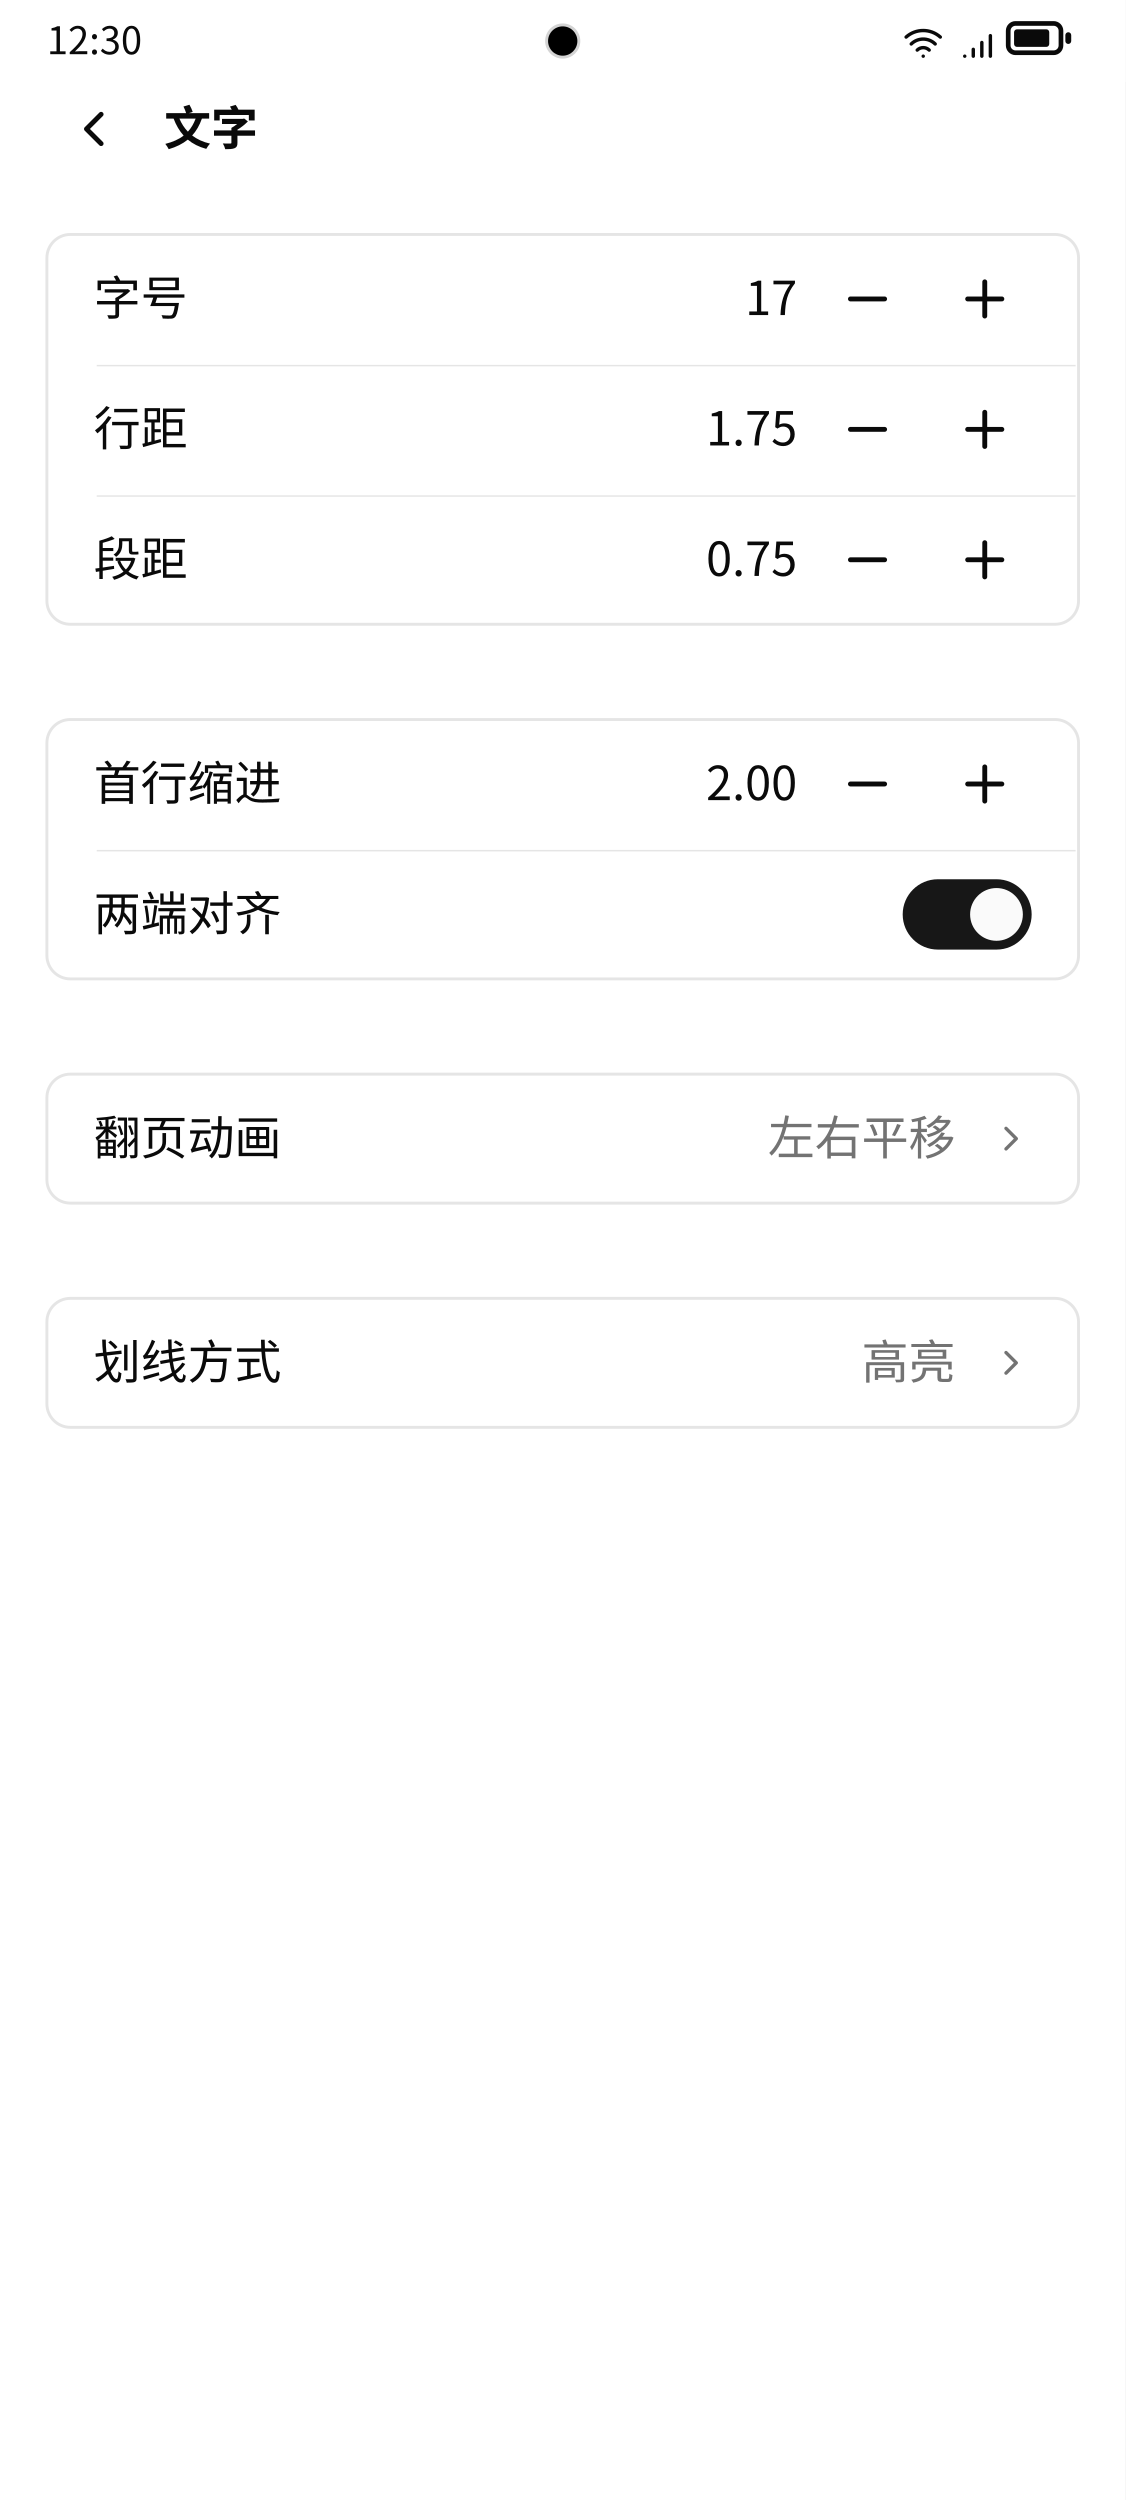
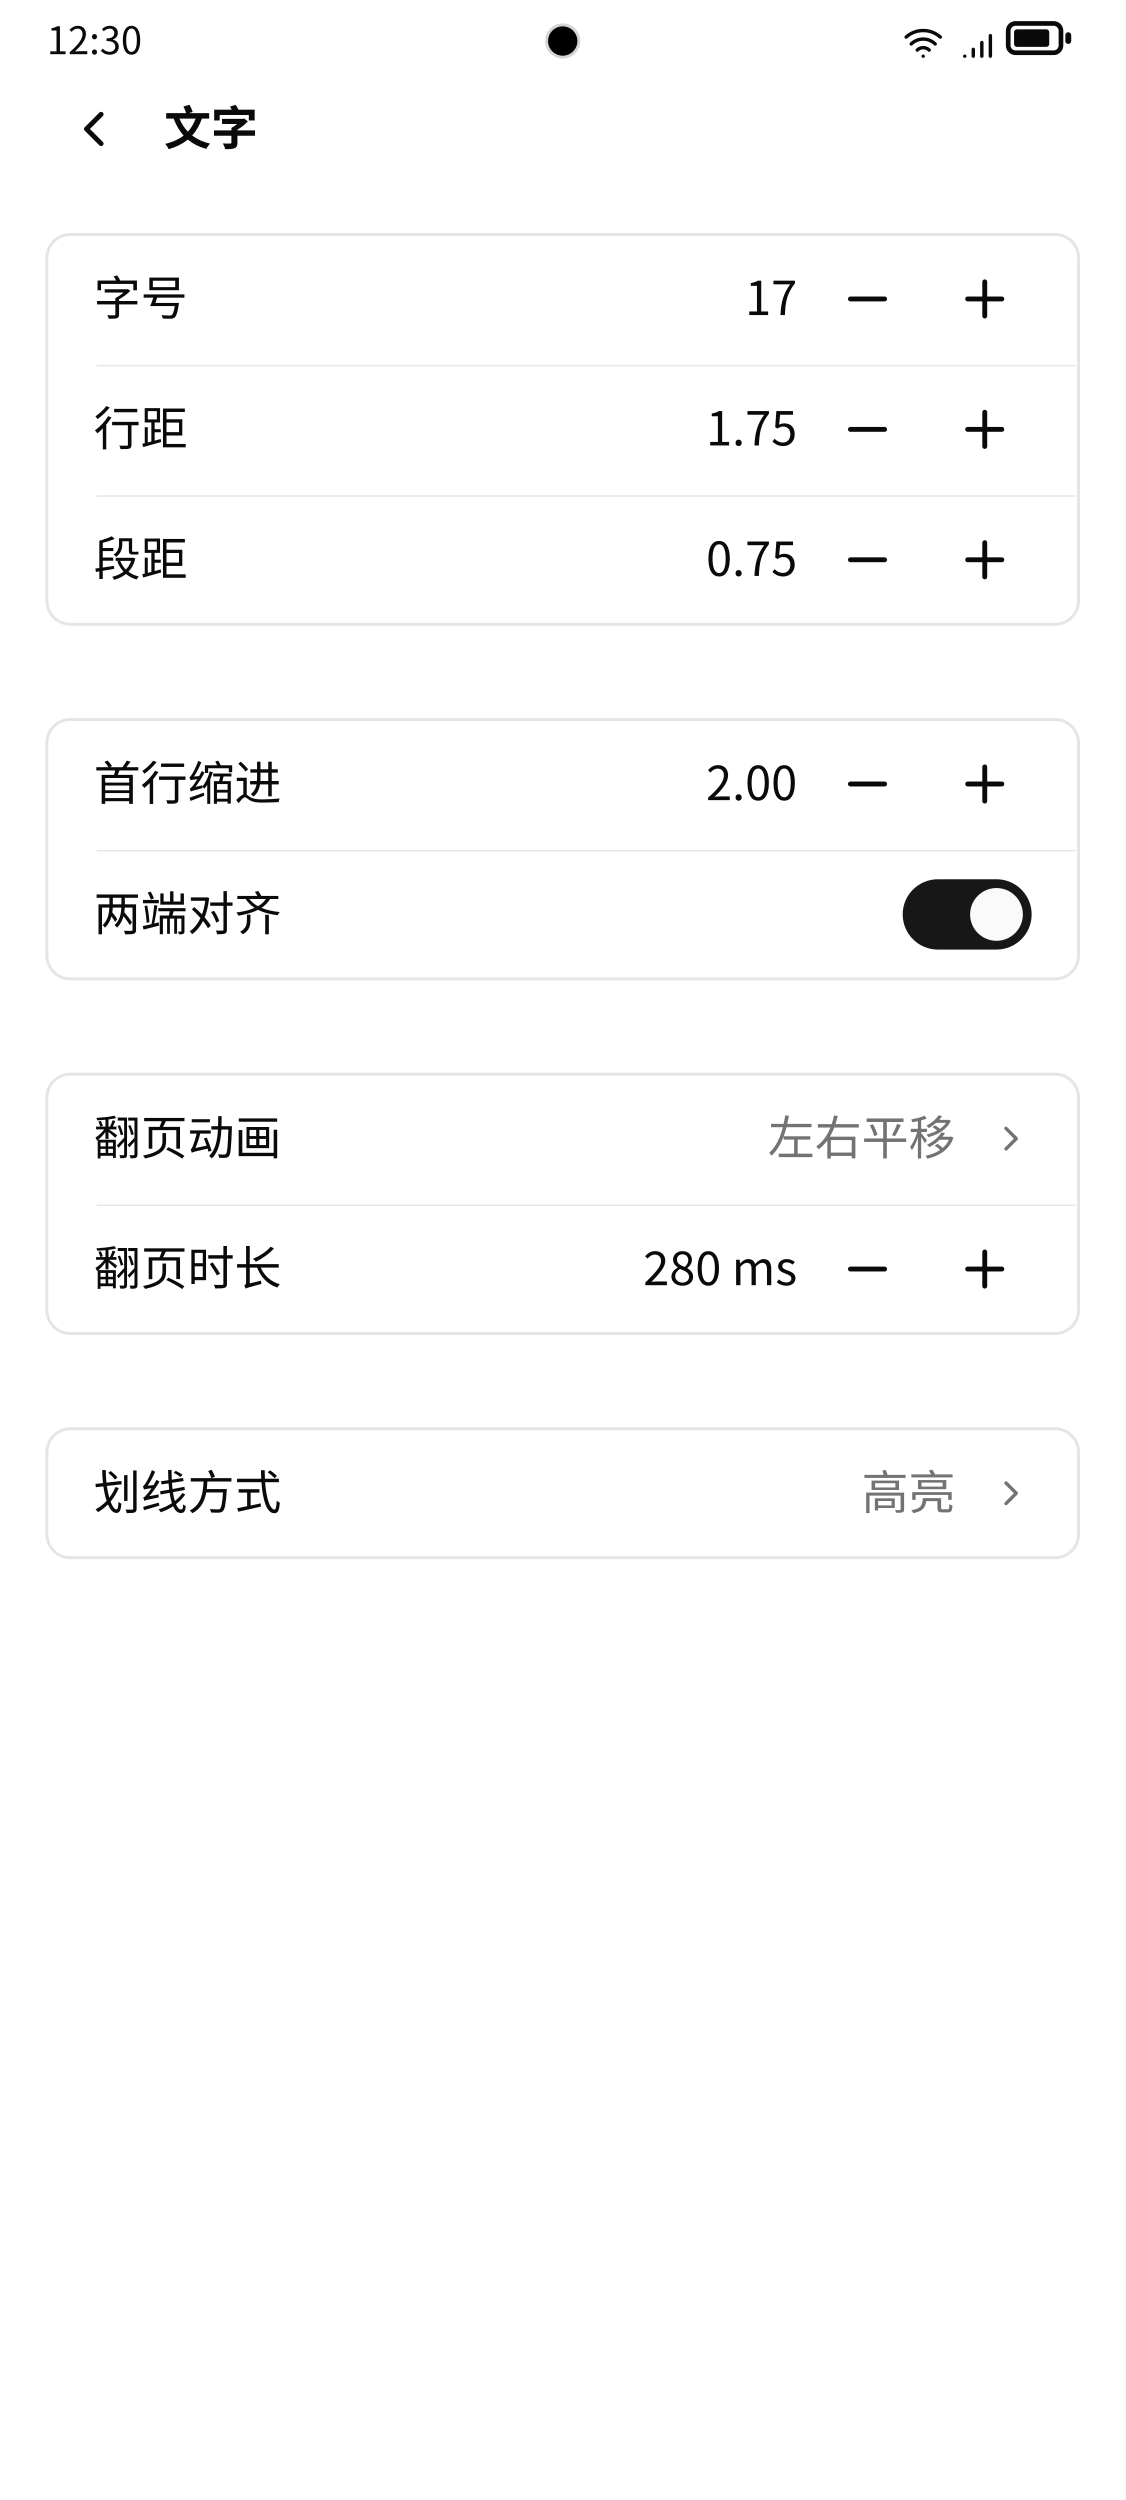
<svg xmlns="http://www.w3.org/2000/svg" width="384" height="853" viewBox="0 0 384 853">
  <rect width="384" height="853" fill="#ffffff" />
  <rect x="0" y="0" width="384" height="28" fill="#ffffff" />
  <text x="16" y="18.5" font-family="Noto Sans CJK SC" font-size="13" font-weight="500" fill="#0a0a0a" text-anchor="start">12:30</text>
  <circle cx="192.0" cy="14" r="5.5" fill="#000" stroke="#d4d4d4" stroke-width="1" />
  <g transform="translate(308.00,7.50) scale(0.58333)" fill="none" stroke="#0a0a0a" stroke-width="2" stroke-linecap="round" stroke-linejoin="round">
    <path d="M12 20h.01" />
    <path d="M2 8.82a15 15 0 0 1 20 0" />
    <path d="M5 12.859a10 10 0 0 1 14 0" />
    <path d="M8.5 16.429a5 5 0 0 1 7 0" />
  </g>
  <g transform="translate(328.00,7.50) scale(0.58333)" fill="none" stroke="#0a0a0a" stroke-width="2" stroke-linecap="round" stroke-linejoin="round">
    <path d="M2 20h.01" />
    <path d="M7 20v-4" />
    <path d="M12 20v-8" />
    <path d="M17 20V8" />
  </g>
  <rect x="344" y="8" width="18" height="10" rx="2.5" fill="none" stroke="#0a0a0a" stroke-width="1.6" />
  <rect x="346" y="10" width="12" height="6" rx="1" fill="#0a0a0a" />
  <rect x="363.5" y="11" width="2" height="4" rx="1" fill="#0a0a0a" />
  <g transform="translate(22.00,34.00) scale(0.83333)" fill="none" stroke="#0a0a0a" stroke-width="2" stroke-linecap="round" stroke-linejoin="round">
    <path d="m15 18-6-6 6-6" />
  </g>
  <text x="56" y="49.5" font-family="Noto Sans CJK SC" font-size="16" font-weight="600" fill="#0a0a0a" text-anchor="start">文字</text>
  <rect x="16" y="80" width="352" height="133.0" rx="8" fill="#ffffff" stroke="#e5e5e5" stroke-width="1" />
  <g transform="translate(0,80.00)">
    <text x="32" y="27.5" font-family="Noto Sans CJK SC" font-size="16" font-weight="400" fill="#0a0a0a" text-anchor="start">字号</text>
    <text x="272" y="27.5" font-family="Noto Sans CJK SC" font-size="16" font-weight="400" fill="#0a0a0a" text-anchor="end">17</text>
    <g transform="translate(286.00,12.00) scale(0.83333)" fill="none" stroke="#0a0a0a" stroke-width="2" stroke-linecap="round" stroke-linejoin="round">
      <path d="M5 12h14" />
    </g>
    <g transform="translate(326.00,12.00) scale(0.83333)" fill="none" stroke="#0a0a0a" stroke-width="2" stroke-linecap="round" stroke-linejoin="round">
      <path d="M5 12h14" />
      <path d="M12 5v14" />
    </g>
  </g>
  <rect x="33" y="124.5" width="334" height="0.5" fill="#e5e5e5" />
  <g transform="translate(0,124.50)">
    <text x="32" y="27.5" font-family="Noto Sans CJK SC" font-size="16" font-weight="400" fill="#0a0a0a" text-anchor="start">行距</text>
    <text x="272" y="27.5" font-family="Noto Sans CJK SC" font-size="16" font-weight="400" fill="#0a0a0a" text-anchor="end">1.75</text>
    <g transform="translate(286.00,12.00) scale(0.83333)" fill="none" stroke="#0a0a0a" stroke-width="2" stroke-linecap="round" stroke-linejoin="round">
      <path d="M5 12h14" />
    </g>
    <g transform="translate(326.00,12.00) scale(0.83333)" fill="none" stroke="#0a0a0a" stroke-width="2" stroke-linecap="round" stroke-linejoin="round">
      <path d="M5 12h14" />
      <path d="M12 5v14" />
    </g>
  </g>
  <rect x="33" y="169.0" width="334" height="0.5" fill="#e5e5e5" />
  <g transform="translate(0,169.00)">
    <text x="32" y="27.5" font-family="Noto Sans CJK SC" font-size="16" font-weight="400" fill="#0a0a0a" text-anchor="start">段距</text>
    <text x="272" y="27.5" font-family="Noto Sans CJK SC" font-size="16" font-weight="400" fill="#0a0a0a" text-anchor="end">0.75</text>
    <g transform="translate(286.00,12.00) scale(0.83333)" fill="none" stroke="#0a0a0a" stroke-width="2" stroke-linecap="round" stroke-linejoin="round">
      <path d="M5 12h14" />
    </g>
    <g transform="translate(326.00,12.00) scale(0.83333)" fill="none" stroke="#0a0a0a" stroke-width="2" stroke-linecap="round" stroke-linejoin="round">
      <path d="M5 12h14" />
      <path d="M12 5v14" />
    </g>
  </g>
  <rect x="16" y="245.5" width="352" height="88.5" rx="8" fill="#ffffff" stroke="#e5e5e5" stroke-width="1" />
  <g transform="translate(0,245.50)">
    <text x="32" y="27.5" font-family="Noto Sans CJK SC" font-size="16" font-weight="400" fill="#0a0a0a" text-anchor="start">首行缩进</text>
    <text x="272" y="27.5" font-family="Noto Sans CJK SC" font-size="16" font-weight="400" fill="#0a0a0a" text-anchor="end">2.00</text>
    <g transform="translate(286.00,12.00) scale(0.83333)" fill="none" stroke="#0a0a0a" stroke-width="2" stroke-linecap="round" stroke-linejoin="round">
      <path d="M5 12h14" />
    </g>
    <g transform="translate(326.00,12.00) scale(0.83333)" fill="none" stroke="#0a0a0a" stroke-width="2" stroke-linecap="round" stroke-linejoin="round">
      <path d="M5 12h14" />
      <path d="M12 5v14" />
    </g>
  </g>
  <rect x="33" y="290.0" width="334" height="0.5" fill="#e5e5e5" />
  <g transform="translate(0,290.00)">
    <text x="32" y="27.5" font-family="Noto Sans CJK SC" font-size="16" font-weight="400" fill="#0a0a0a" text-anchor="start">两端对齐</text>
    <rect x="308" y="10.0" width="44" height="24" rx="12" fill="#171717" />
    <circle cx="340" cy="22.0" r="9" fill="#fafafa" />
  </g>
-   <rect x="16" y="366.5" width="352" height="44.0" rx="8" fill="#ffffff" stroke="#e5e5e5" stroke-width="1" />
+   <rect x="16" y="366.5" width="352" height="88.5" rx="8" fill="#ffffff" stroke="#e5e5e5" stroke-width="1" />
  <g transform="translate(0,366.50)">
    <text x="32" y="27.5" font-family="Noto Sans CJK SC" font-size="16" font-weight="400" fill="#0a0a0a" text-anchor="start">翻页动画</text>
    <text x="326" y="27.5" font-family="Noto Sans CJK SC" font-size="16" font-weight="400" fill="#737373" text-anchor="end">左右平移</text>
    <g transform="translate(338.00,15.00) scale(0.58333)" fill="none" stroke="#737373" stroke-width="2" stroke-linecap="round" stroke-linejoin="round">
      <path d="m9 18 6-6-6-6" />
    </g>
  </g>
-   <rect x="16" y="443.0" width="352" height="44.0" rx="8" fill="#ffffff" stroke="#e5e5e5" stroke-width="1" />
-   <g transform="translate(0,443.00)">
+   <rect x="33" y="411.0" width="334" height="0.5" fill="#e5e5e5" />
+   <g transform="translate(0,411.00)">
+     <text x="32" y="27.5" font-family="Noto Sans CJK SC" font-size="16" font-weight="400" fill="#0a0a0a" text-anchor="start">翻页时长</text>
+     <text x="272" y="27.5" font-family="Noto Sans CJK SC" font-size="16" font-weight="400" fill="#0a0a0a" text-anchor="end">280 ms</text>
+     <g transform="translate(286.00,12.00) scale(0.83333)" fill="none" stroke="#0a0a0a" stroke-width="2" stroke-linecap="round" stroke-linejoin="round">
+       <path d="M5 12h14" />
+     </g>
+     <g transform="translate(326.00,12.00) scale(0.83333)" fill="none" stroke="#0a0a0a" stroke-width="2" stroke-linecap="round" stroke-linejoin="round">
+       <path d="M5 12h14" />
+       <path d="M12 5v14" />
+     </g>
+   </g>
+   <rect x="16" y="487.5" width="352" height="44.0" rx="8" fill="#ffffff" stroke="#e5e5e5" stroke-width="1" />
+   <g transform="translate(0,487.50)">
    <text x="32" y="27.5" font-family="Noto Sans CJK SC" font-size="16" font-weight="400" fill="#0a0a0a" text-anchor="start">划线方式</text>
    <text x="326" y="27.5" font-family="Noto Sans CJK SC" font-size="16" font-weight="400" fill="#737373" text-anchor="end">高亮</text>
    <g transform="translate(338.00,15.00) scale(0.58333)" fill="none" stroke="#737373" stroke-width="2" stroke-linecap="round" stroke-linejoin="round">
      <path d="m9 18 6-6-6-6" />
    </g>
  </g>
</svg>
